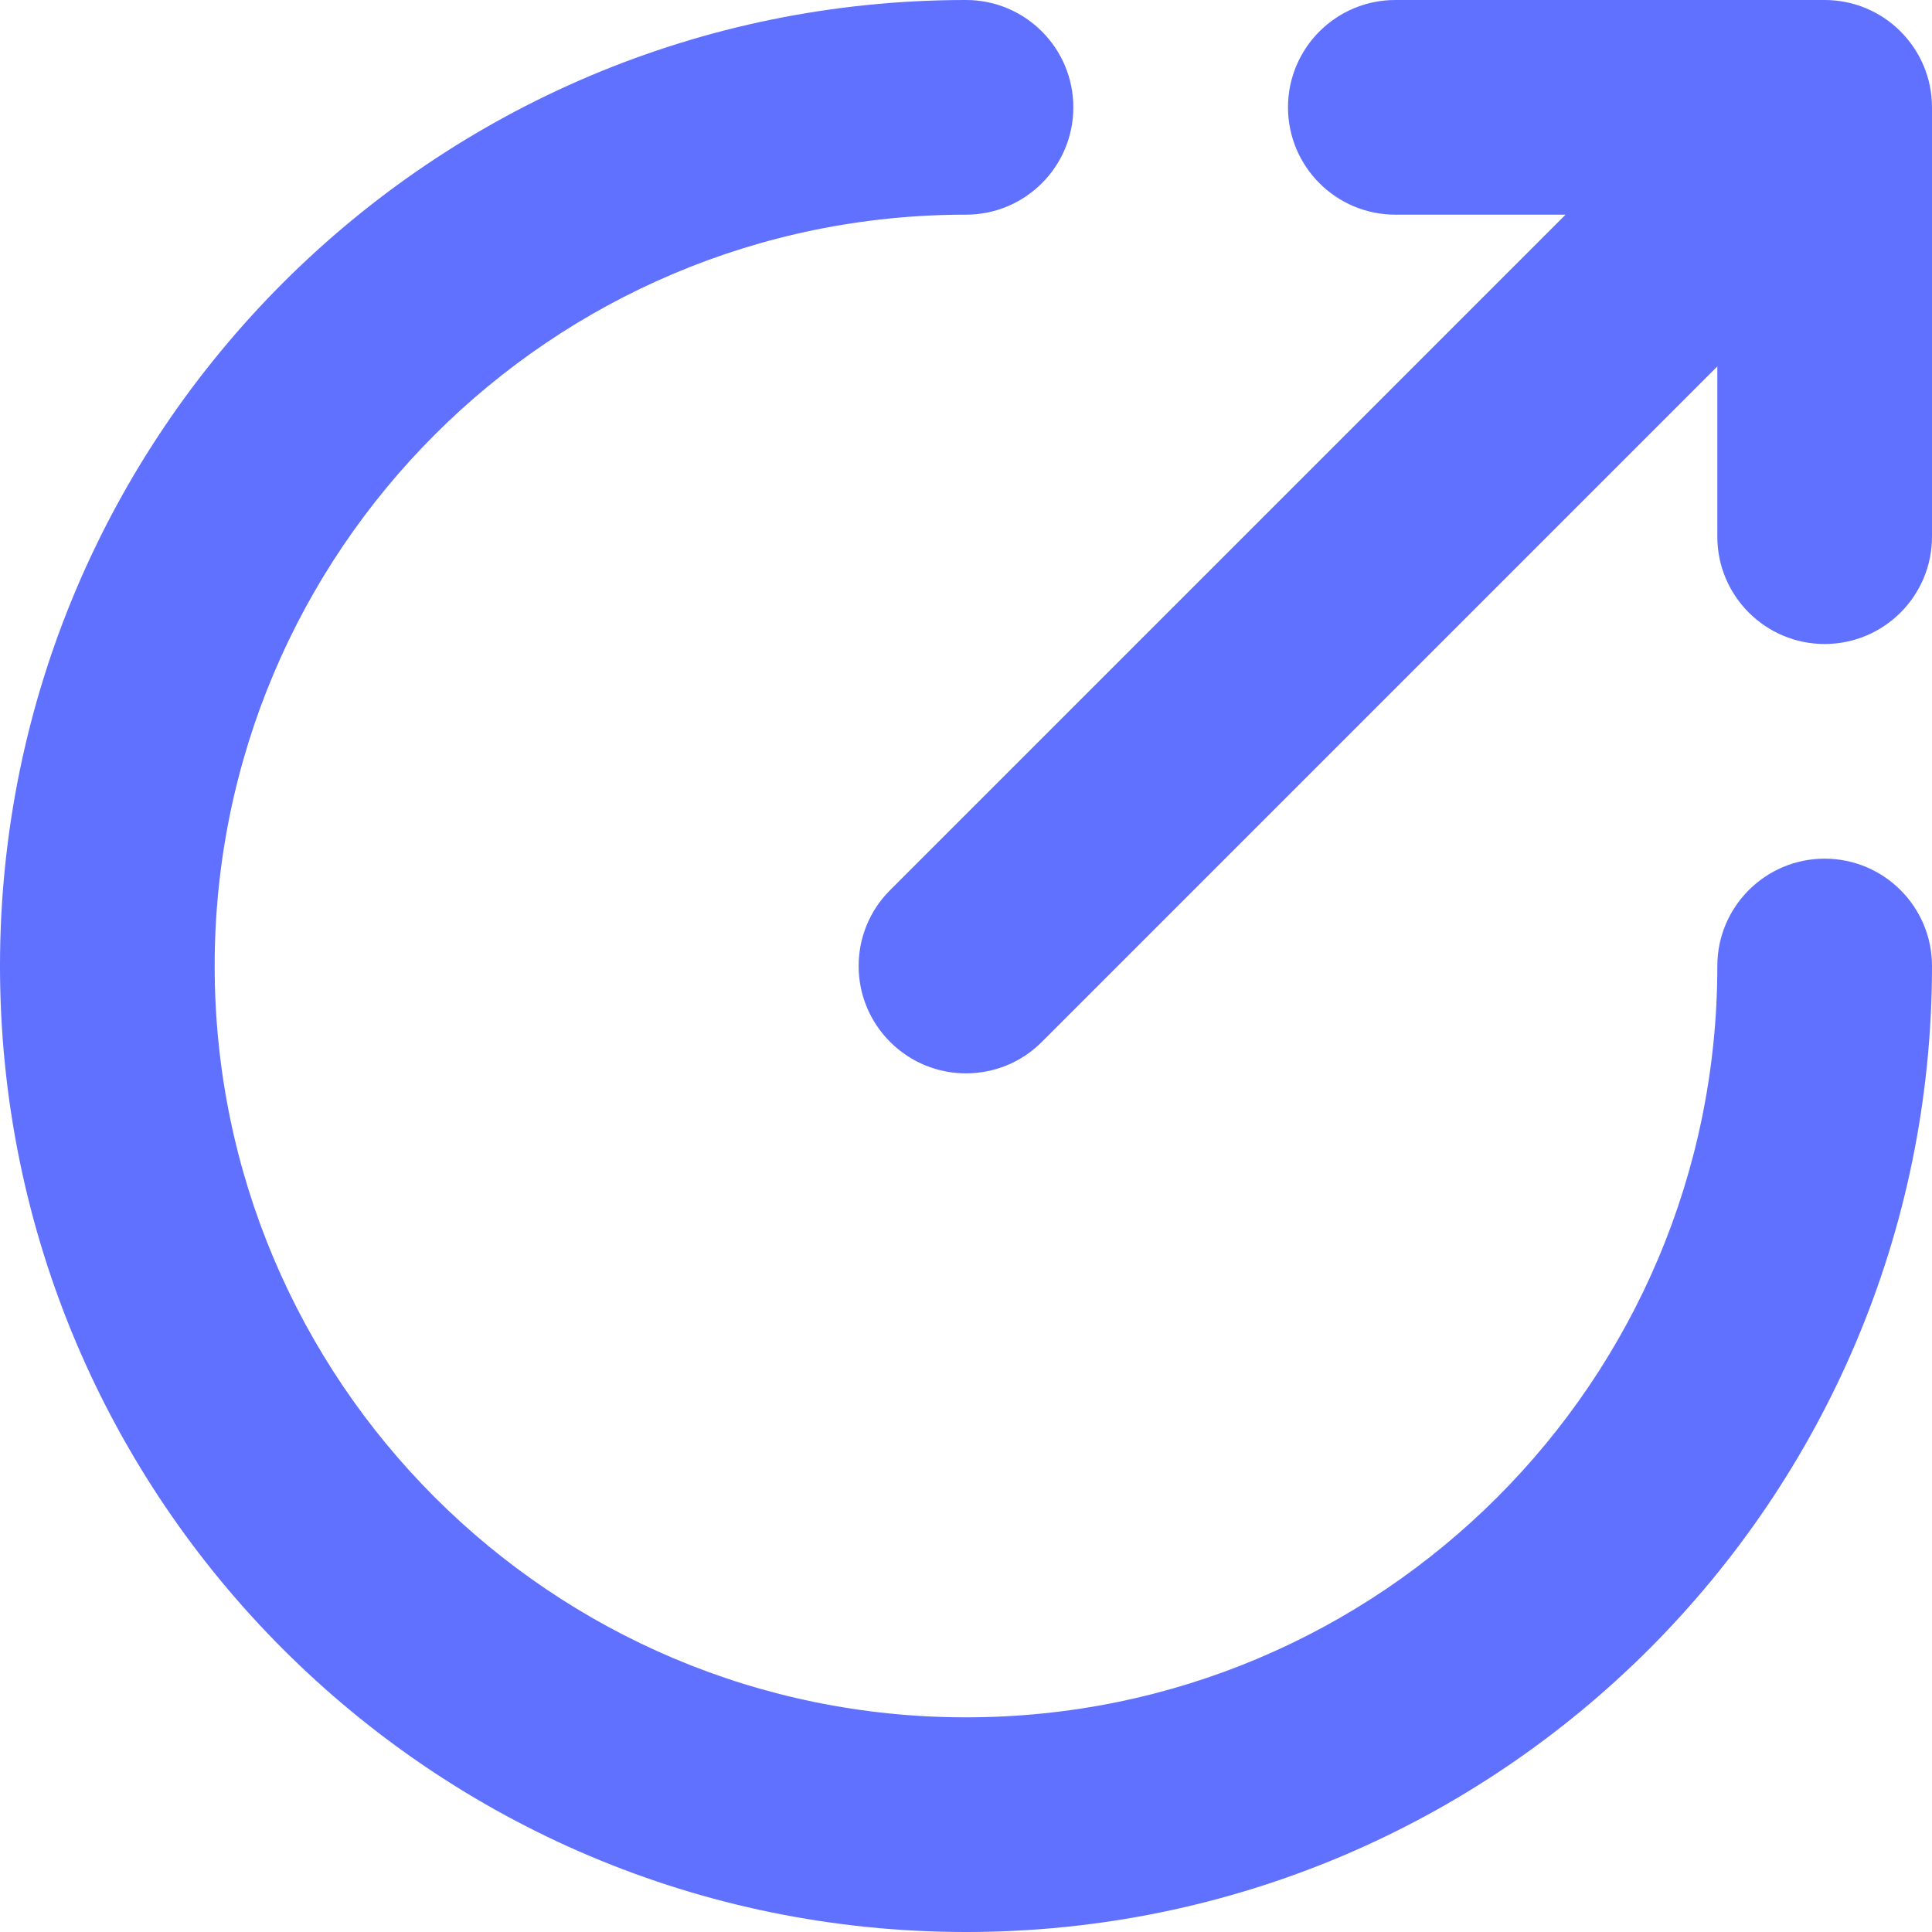
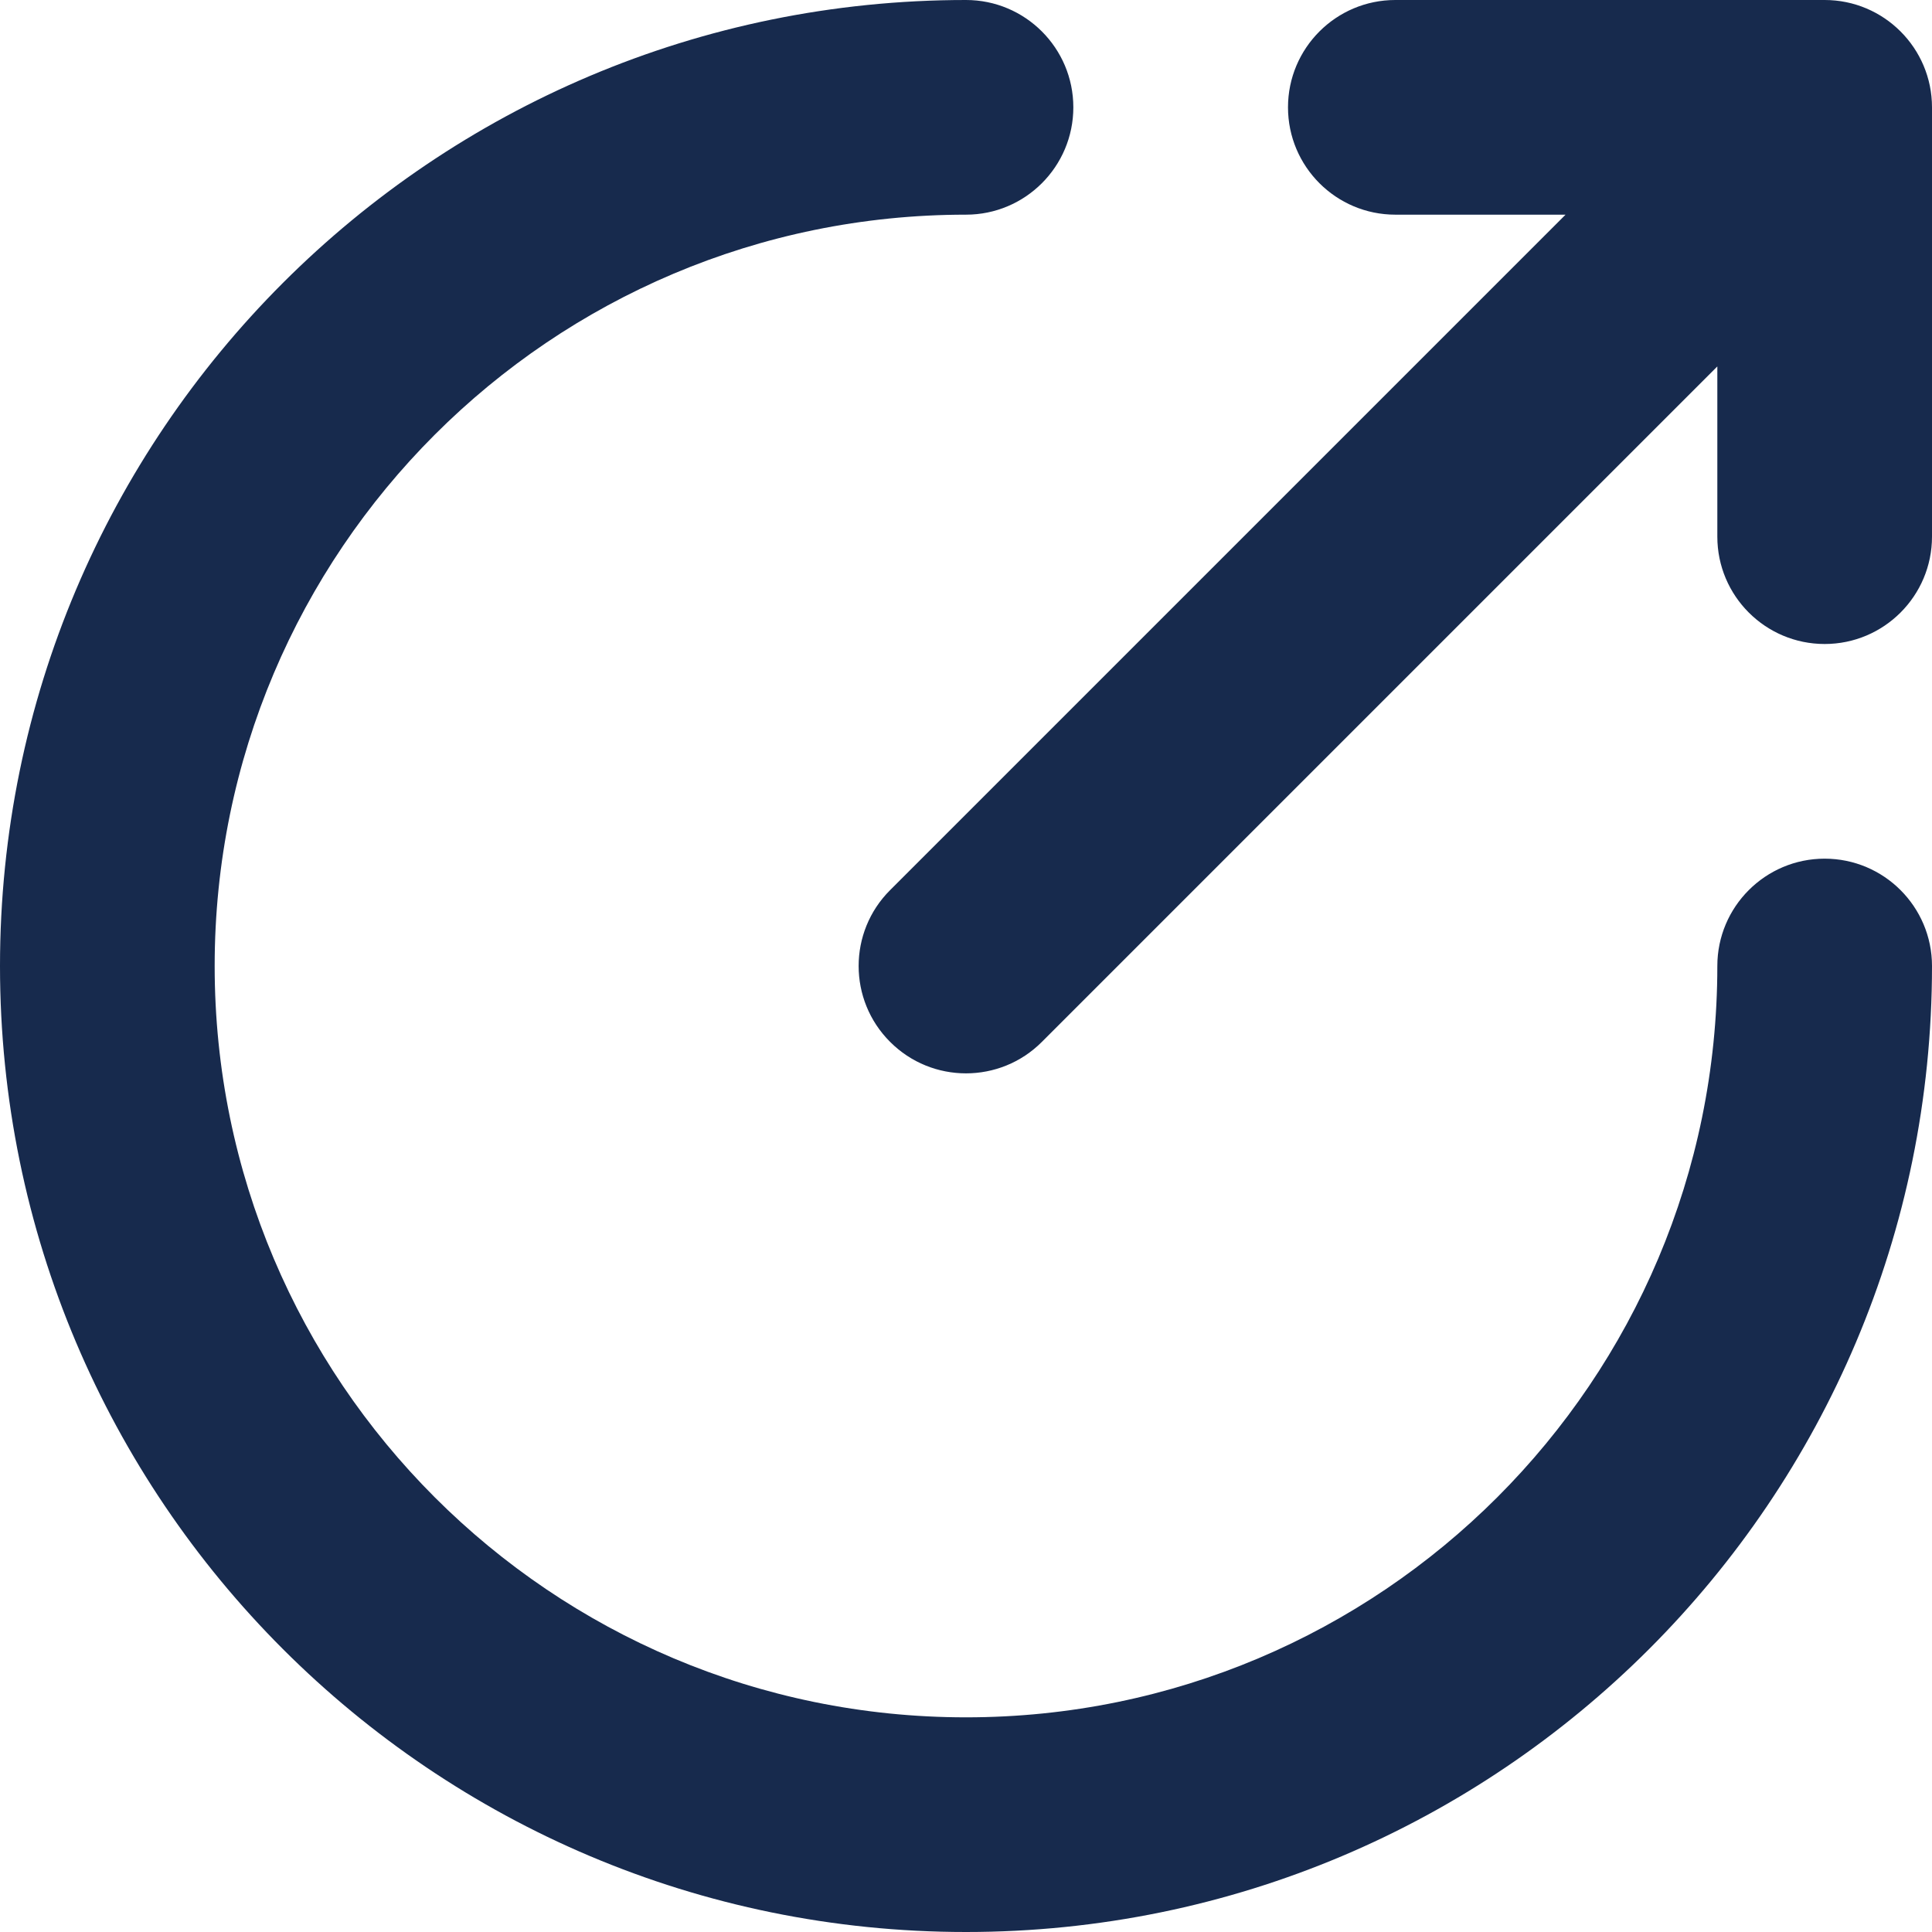
<svg xmlns="http://www.w3.org/2000/svg" width="18" height="18" viewBox="0 0 18 18" fill="none">
-   <path fill-rule="evenodd" clip-rule="evenodd" d="M2 9C2 5.134 5.134 2 9 2C9.552 2 10 1.552 10 1C10 0.448 9.552 0 9 0C4.029 0 0 4.029 0 9C0 13.971 4.029 18 9 18C13.971 18 18 13.971 18 9C18 8.448 17.552 8 17 8C16.448 8 16 8.448 16 9C16 12.866 12.866 16 9 16C5.134 16 2 12.866 2 9ZM13 0C12.448 0 12 0.448 12 1C12 1.552 12.448 2 13 2H14.586L8.293 8.293C7.902 8.683 7.902 9.317 8.293 9.707C8.683 10.098 9.317 10.098 9.707 9.707L16 3.414V5C16 5.552 16.448 6 17 6C17.552 6 18 5.552 18 5V1C18 0.448 17.552 0 17 0H13Z" fill="#6070FF" />
+   <path fill-rule="evenodd" clip-rule="evenodd" d="M2 9C2 5.134 5.134 2 9 2C9.552 2 10 1.552 10 1C10 0.448 9.552 0 9 0C4.029 0 0 4.029 0 9C0 13.971 4.029 18 9 18C13.971 18 18 13.971 18 9C18 8.448 17.552 8 17 8C16.448 8 16 8.448 16 9C16 12.866 12.866 16 9 16C5.134 16 2 12.866 2 9ZM13 0C12.448 0 12 0.448 12 1C12 1.552 12.448 2 13 2H14.586L8.293 8.293C7.902 8.683 7.902 9.317 8.293 9.707C8.683 10.098 9.317 10.098 9.707 9.707L16 3.414V5C16 5.552 16.448 6 17 6C17.552 6 18 5.552 18 5V1C18 0.448 17.552 0 17 0H13Z" fill="#172a4d" />
</svg>
